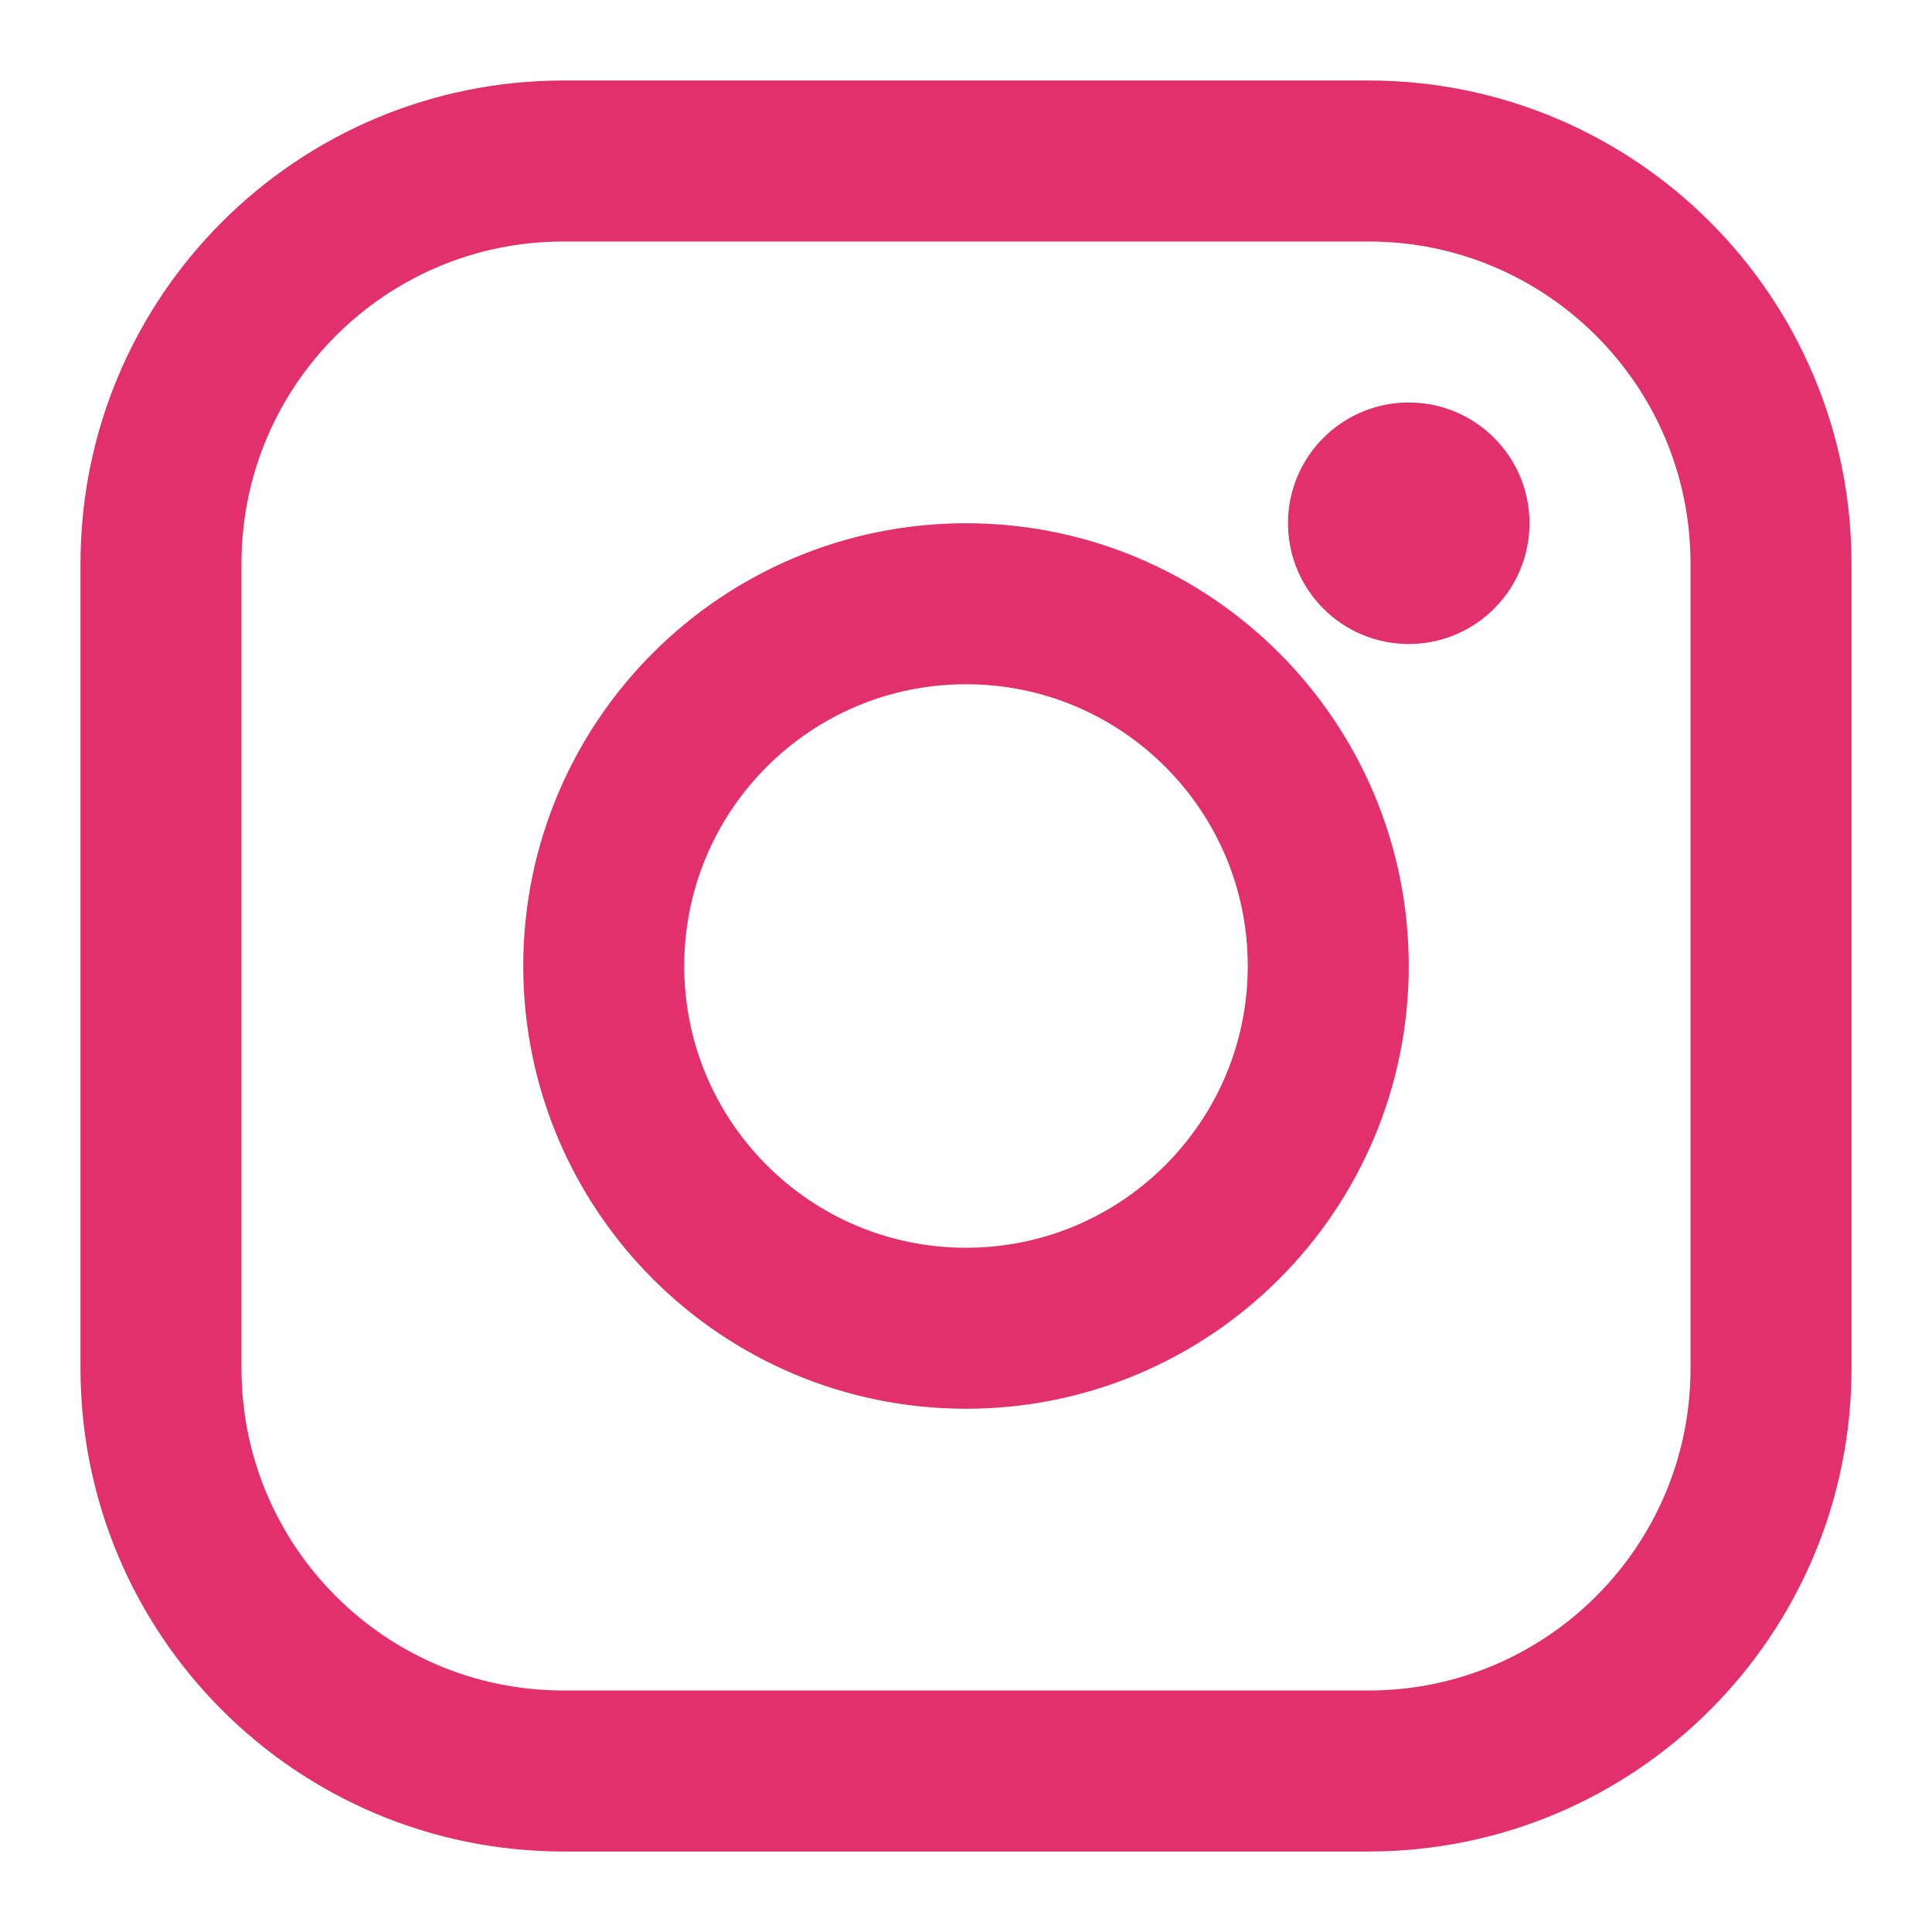
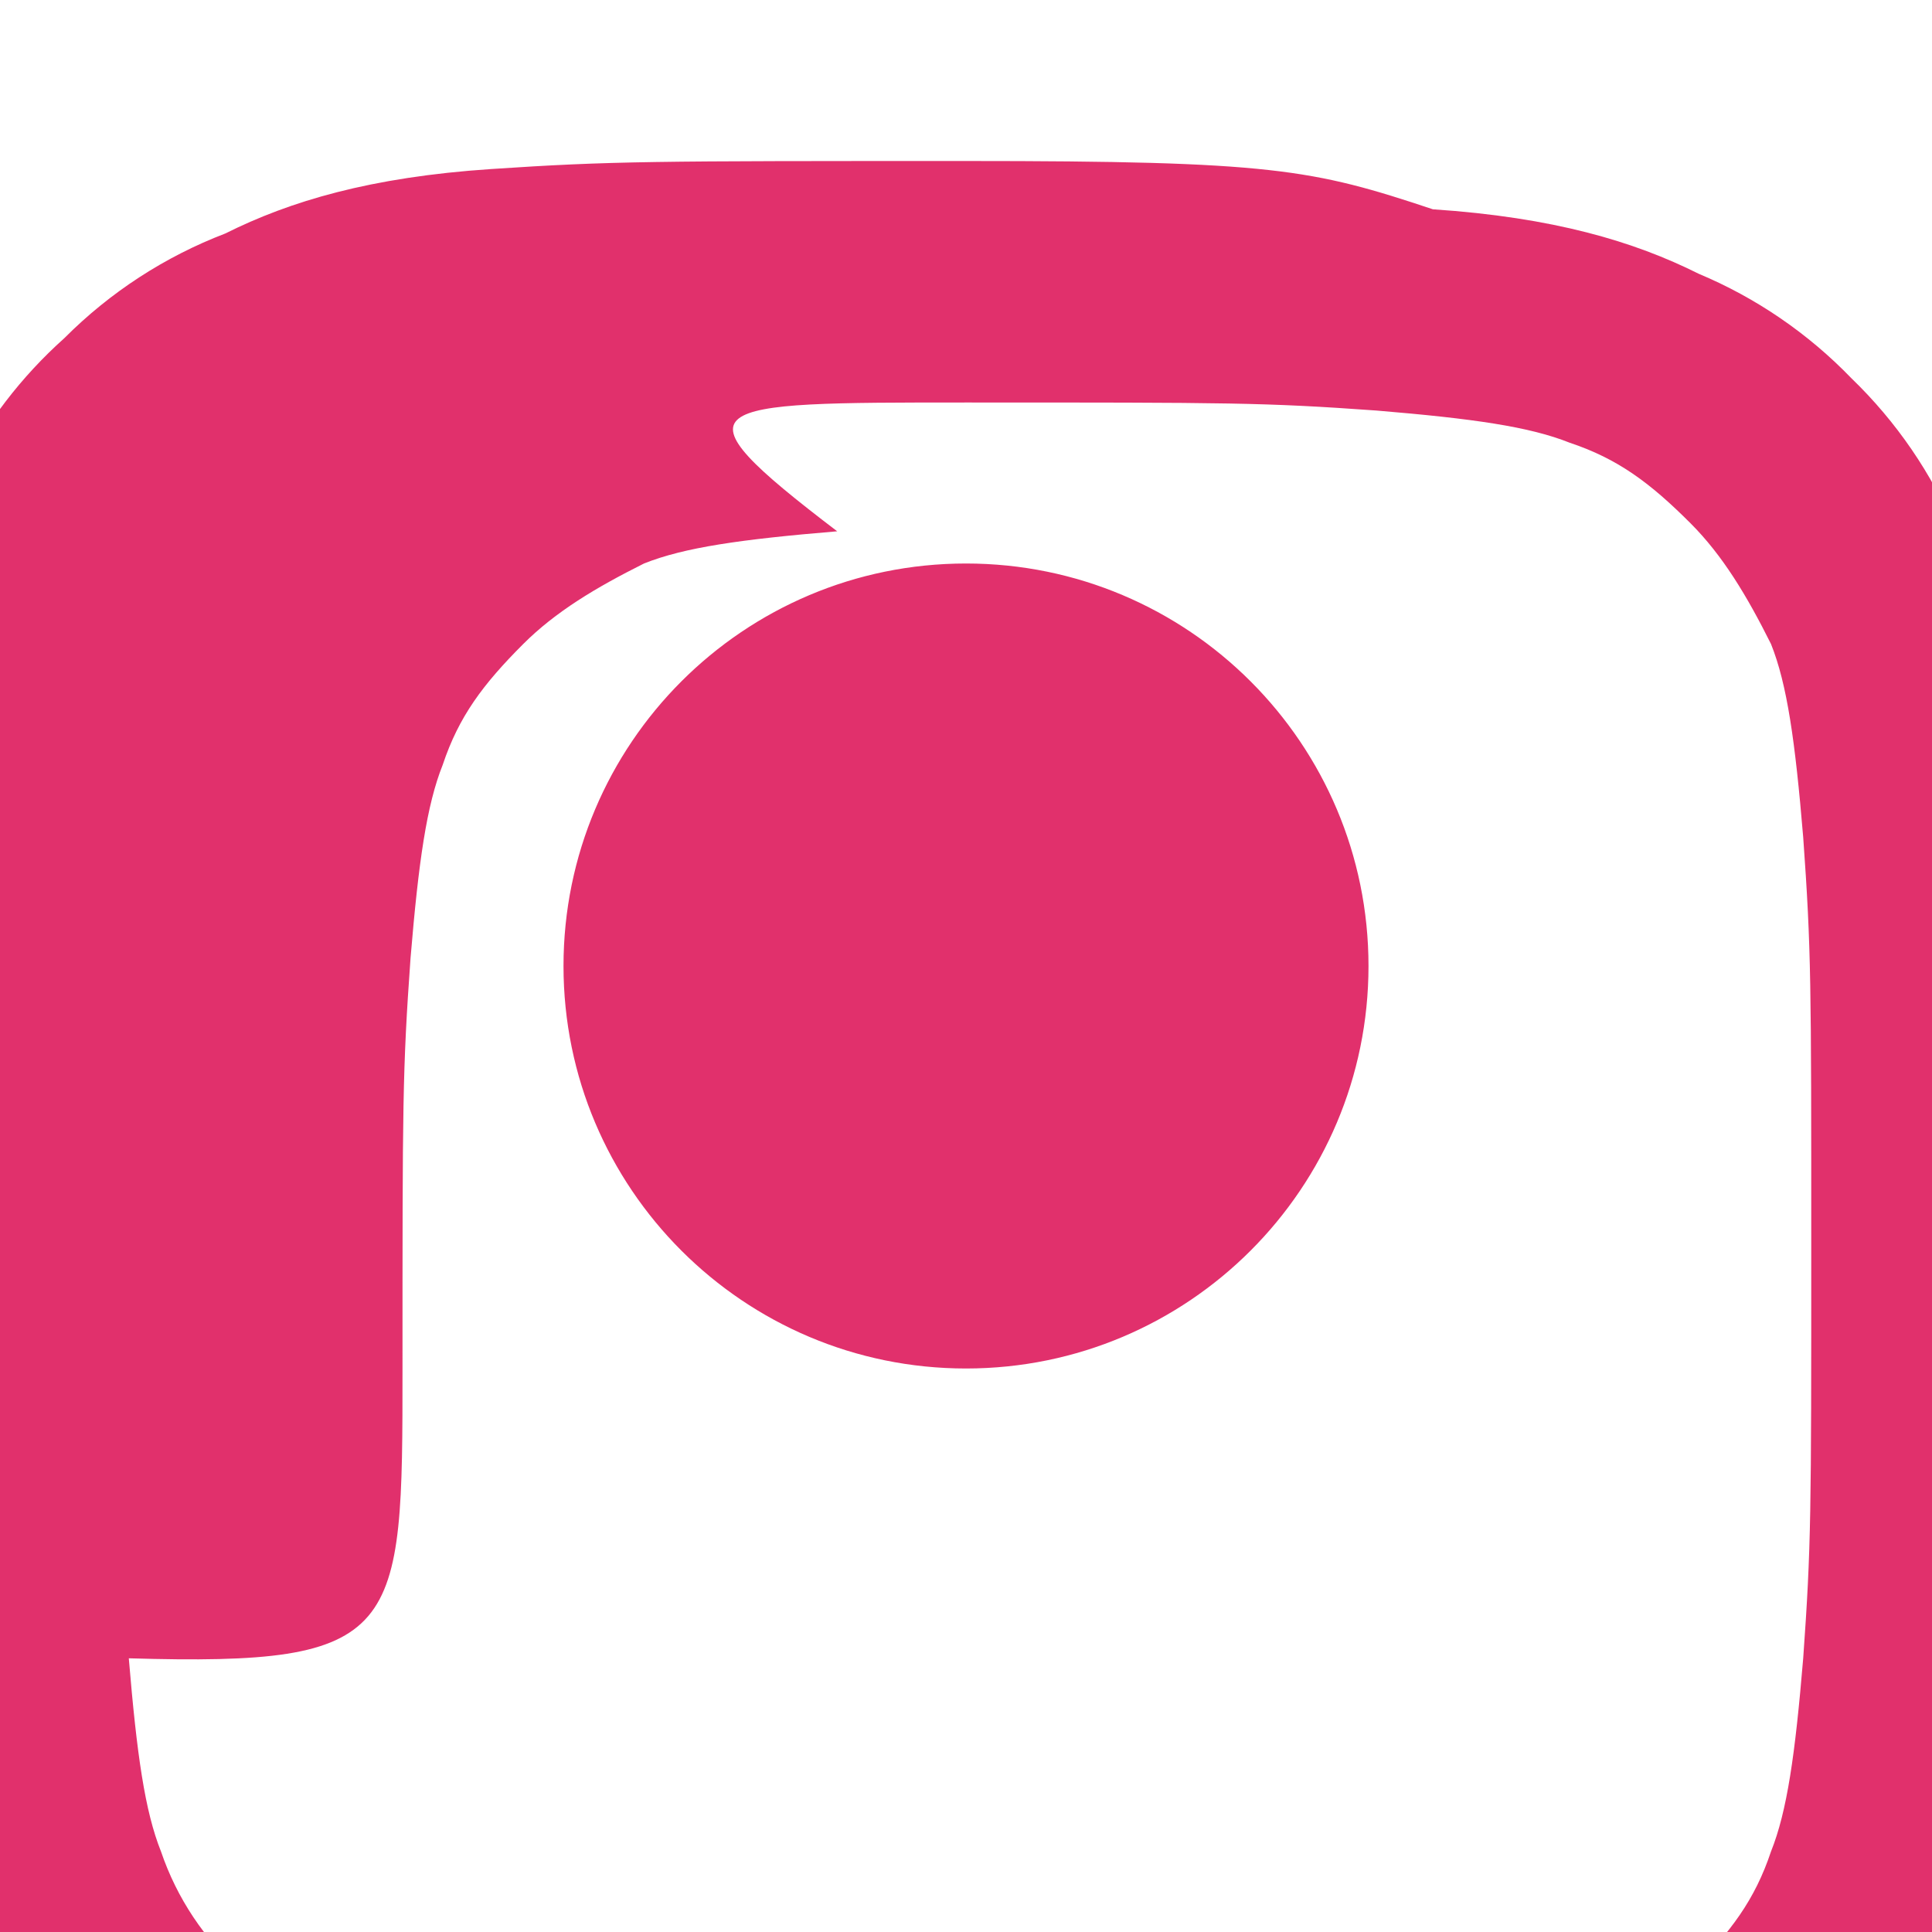
- <svg xmlns="http://www.w3.org/2000/svg" viewBox="0 0 24 24" fill="none">
-   <rect x="2" y="2" width="20" height="20" rx="5" stroke="#E1306C" stroke-width="2" />
-   <circle cx="12" cy="12" r="4.5" stroke="#E1306C" stroke-width="2" />
-   <circle cx="17.5" cy="6.5" r="1.5" fill="#E1306C" />
+ <svg xmlns="http://www.w3.org/2000/svg" viewBox="0 0 24 24" width="24" height="24" fill="#E1306C">
+   <path d="M12 7a5 5 0 100 10 5 5 0 000-10zm0-5C8.1 2 7.6 2 6.1 2.1 4.6 2.2 3.6 2.5 2.8 2.9a5.7 5.7 0 00-2 1.3A5.7 5.7 0 00-.5 5.9C-.9 6.7-1.2 7.7-1.3 9.2-1.4 10.7-1.5 11.2-1.5 15s.1 4.3.2 5.8c.1 1.5.4 2.5.8 3.3.4.8.9 1.4 1.3 1.9.5.5 1.1.9 1.9 1.3.8.4 1.8.7 3.3.8C7.7 28.9 8.2 29 12 29s4.3-.1 5.8-.2c1.5-.1 2.5-.4 3.3-.8.8-.4 1.4-.9 1.9-1.3.5-.5 .9-1.1 1.3-1.9.4-.8.7-1.8.8-3.3.1-1.5.2-2 .2-5.8s-.1-4.3-.2-5.8c-.1-1.5-.4-2.5-.8-3.3a5.7 5.7 0 00-1.3-1.9 5.7 5.7 0 00-1.9-1.3c-.8-.4-1.8-.7-3.3-.8C16.3 2.1 15.8 2 12 2zM12 5c3.3 0 3.7 0 5.1.1 1.2.1 1.9.2 2.4.4.6.2 1 .5 1.5 1 .4.4.7.9 1 1.5.2.5.3 1.2.4 2.4.1 1.4.1 1.8.1 5.1s0 3.7-.1 5.1c-.1 1.2-.2 1.9-.4 2.4-.2.6-.5 1-1 1.5-.4.4-.9.7-1.5 1-.5.2-1.2.3-2.4.4-1.4.1-1.8.1-5.1.1s-3.7 0-5.1-.1c-1.2-.1-1.9-.2-2.4-.4-.6-.2-1-.5-1.5-1a3.5 3.5 0 01-1-1.5c-.2-.5-.3-1.2-.4-2.4C5 20.7 5 20.3 5 17s0-3.7.1-5.1c.1-1.2.2-1.9.4-2.4.2-.6.5-1 1-1.5.4-.4.9-.7 1.5-1 .5-.2 1.2-.3 2.4-.4C8.3 5 8.7 5 12 5z" />
</svg>
